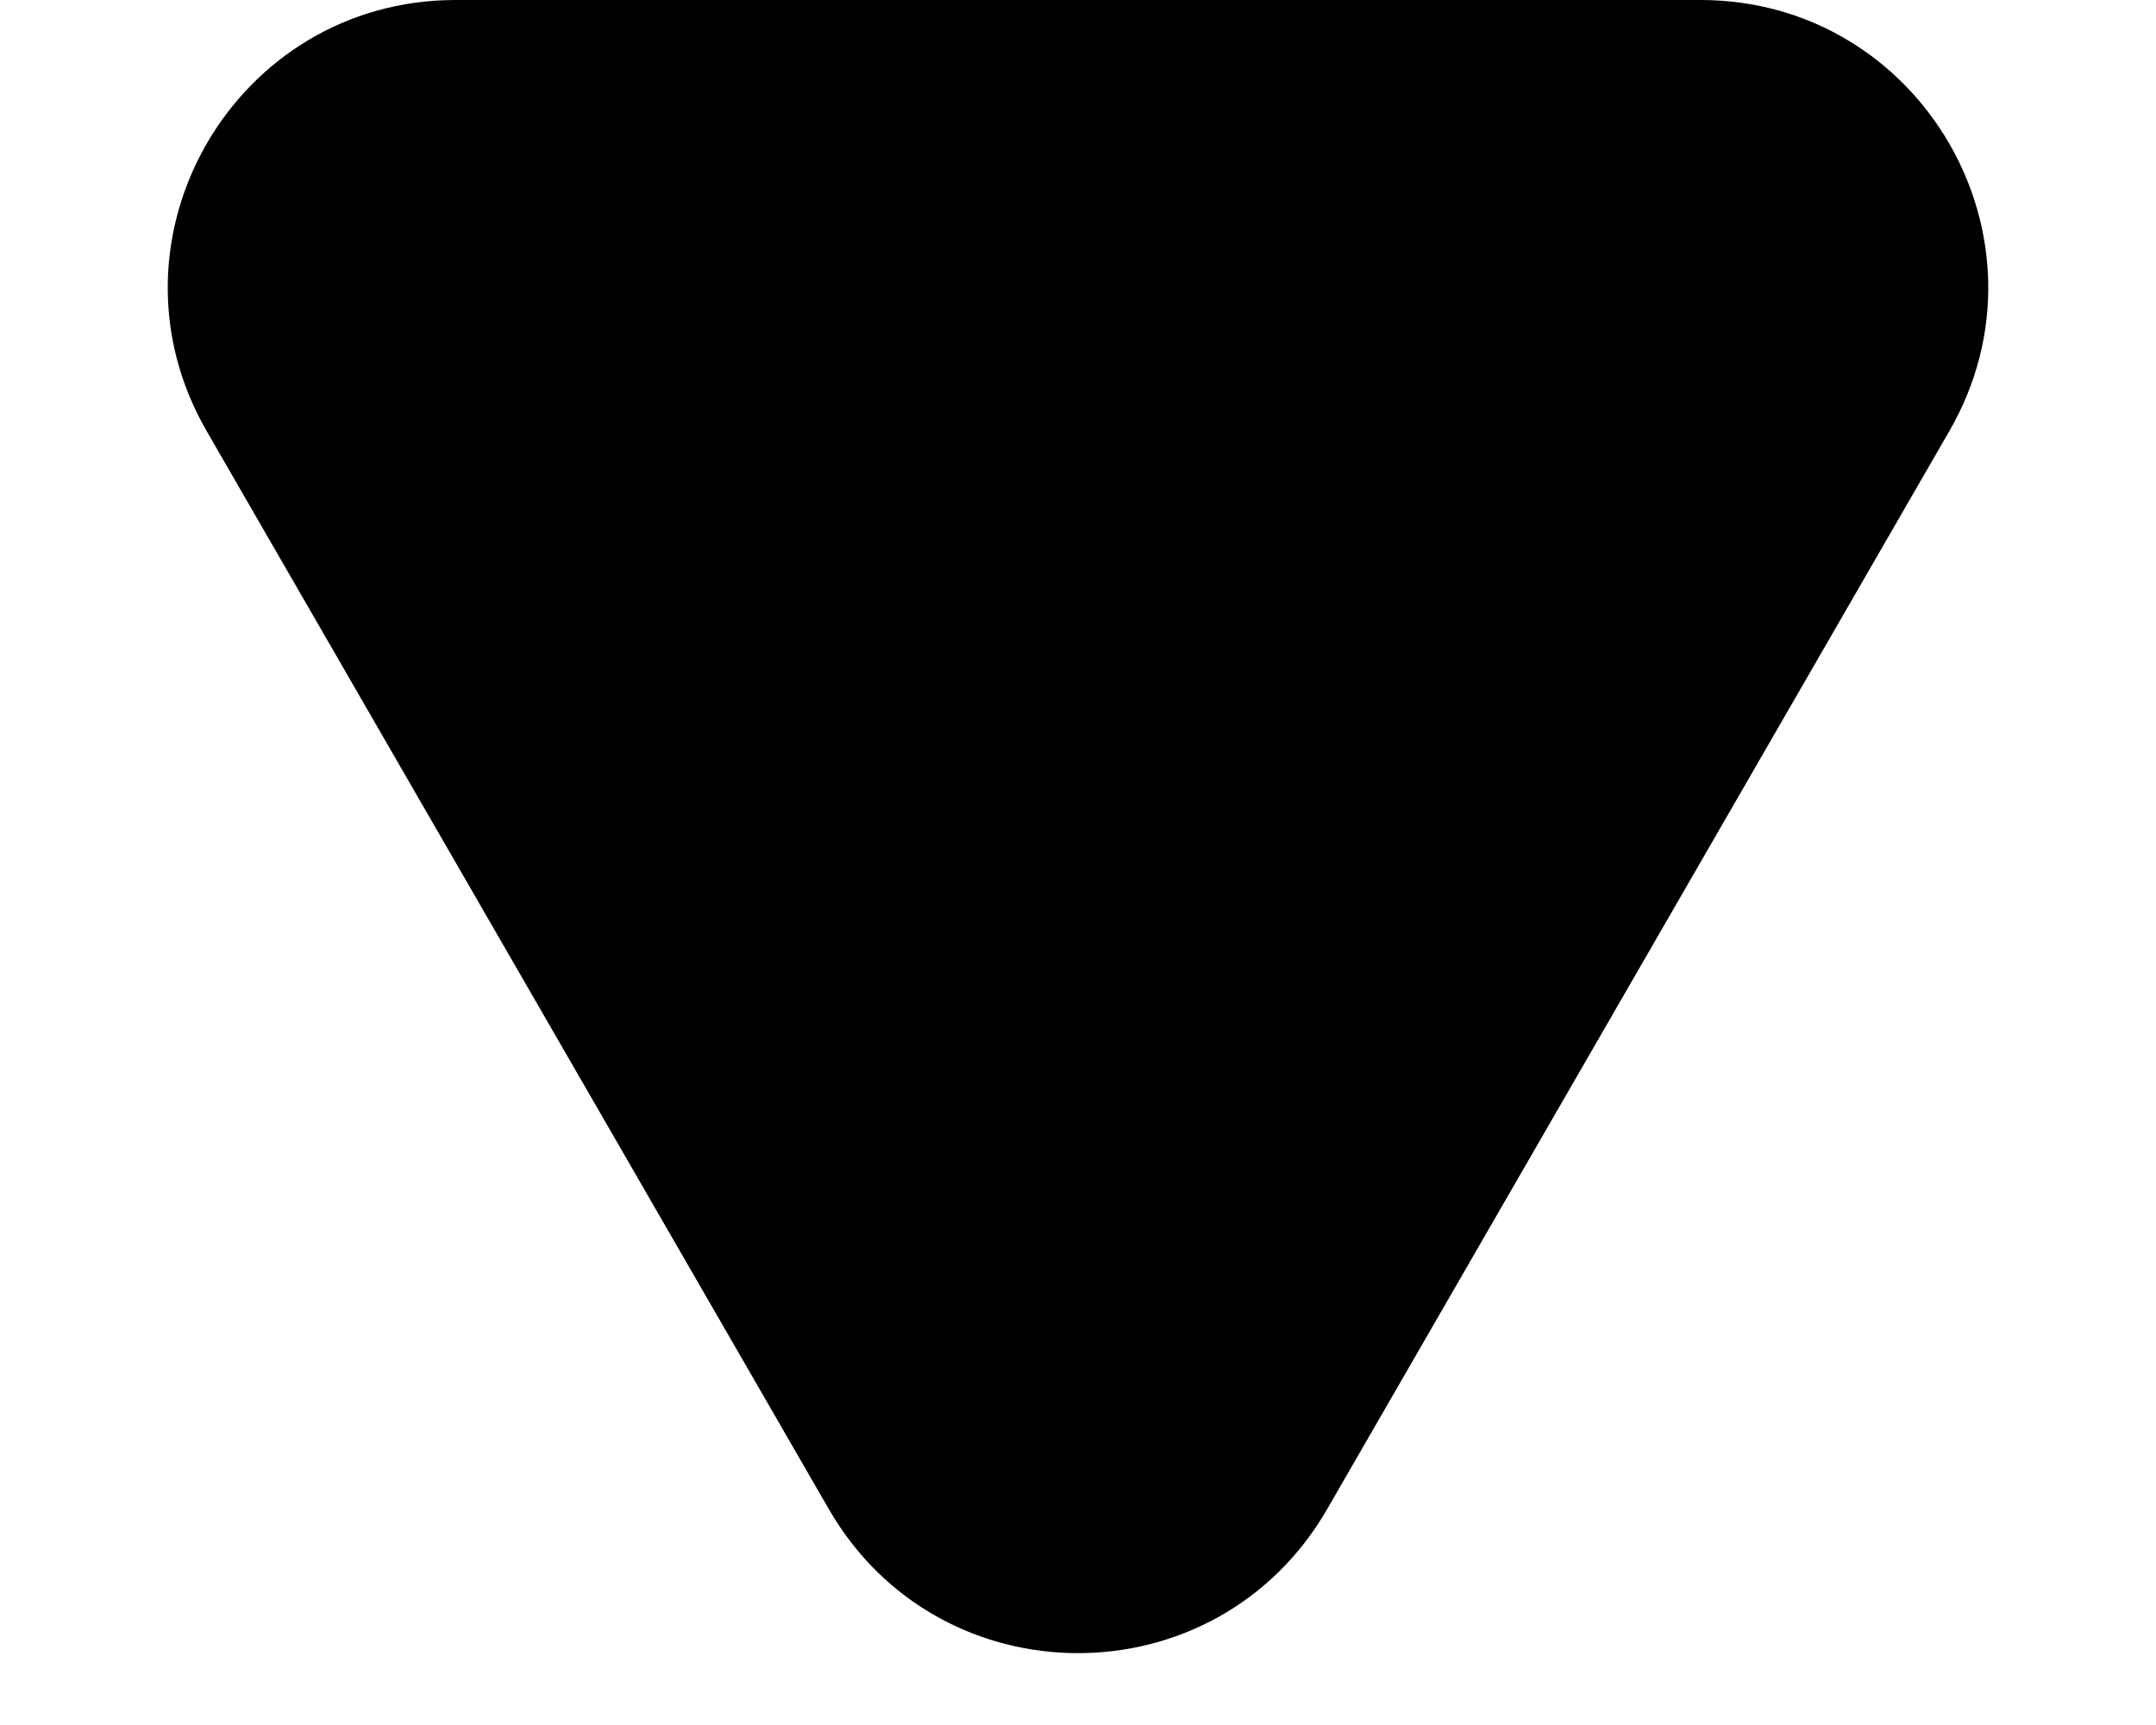
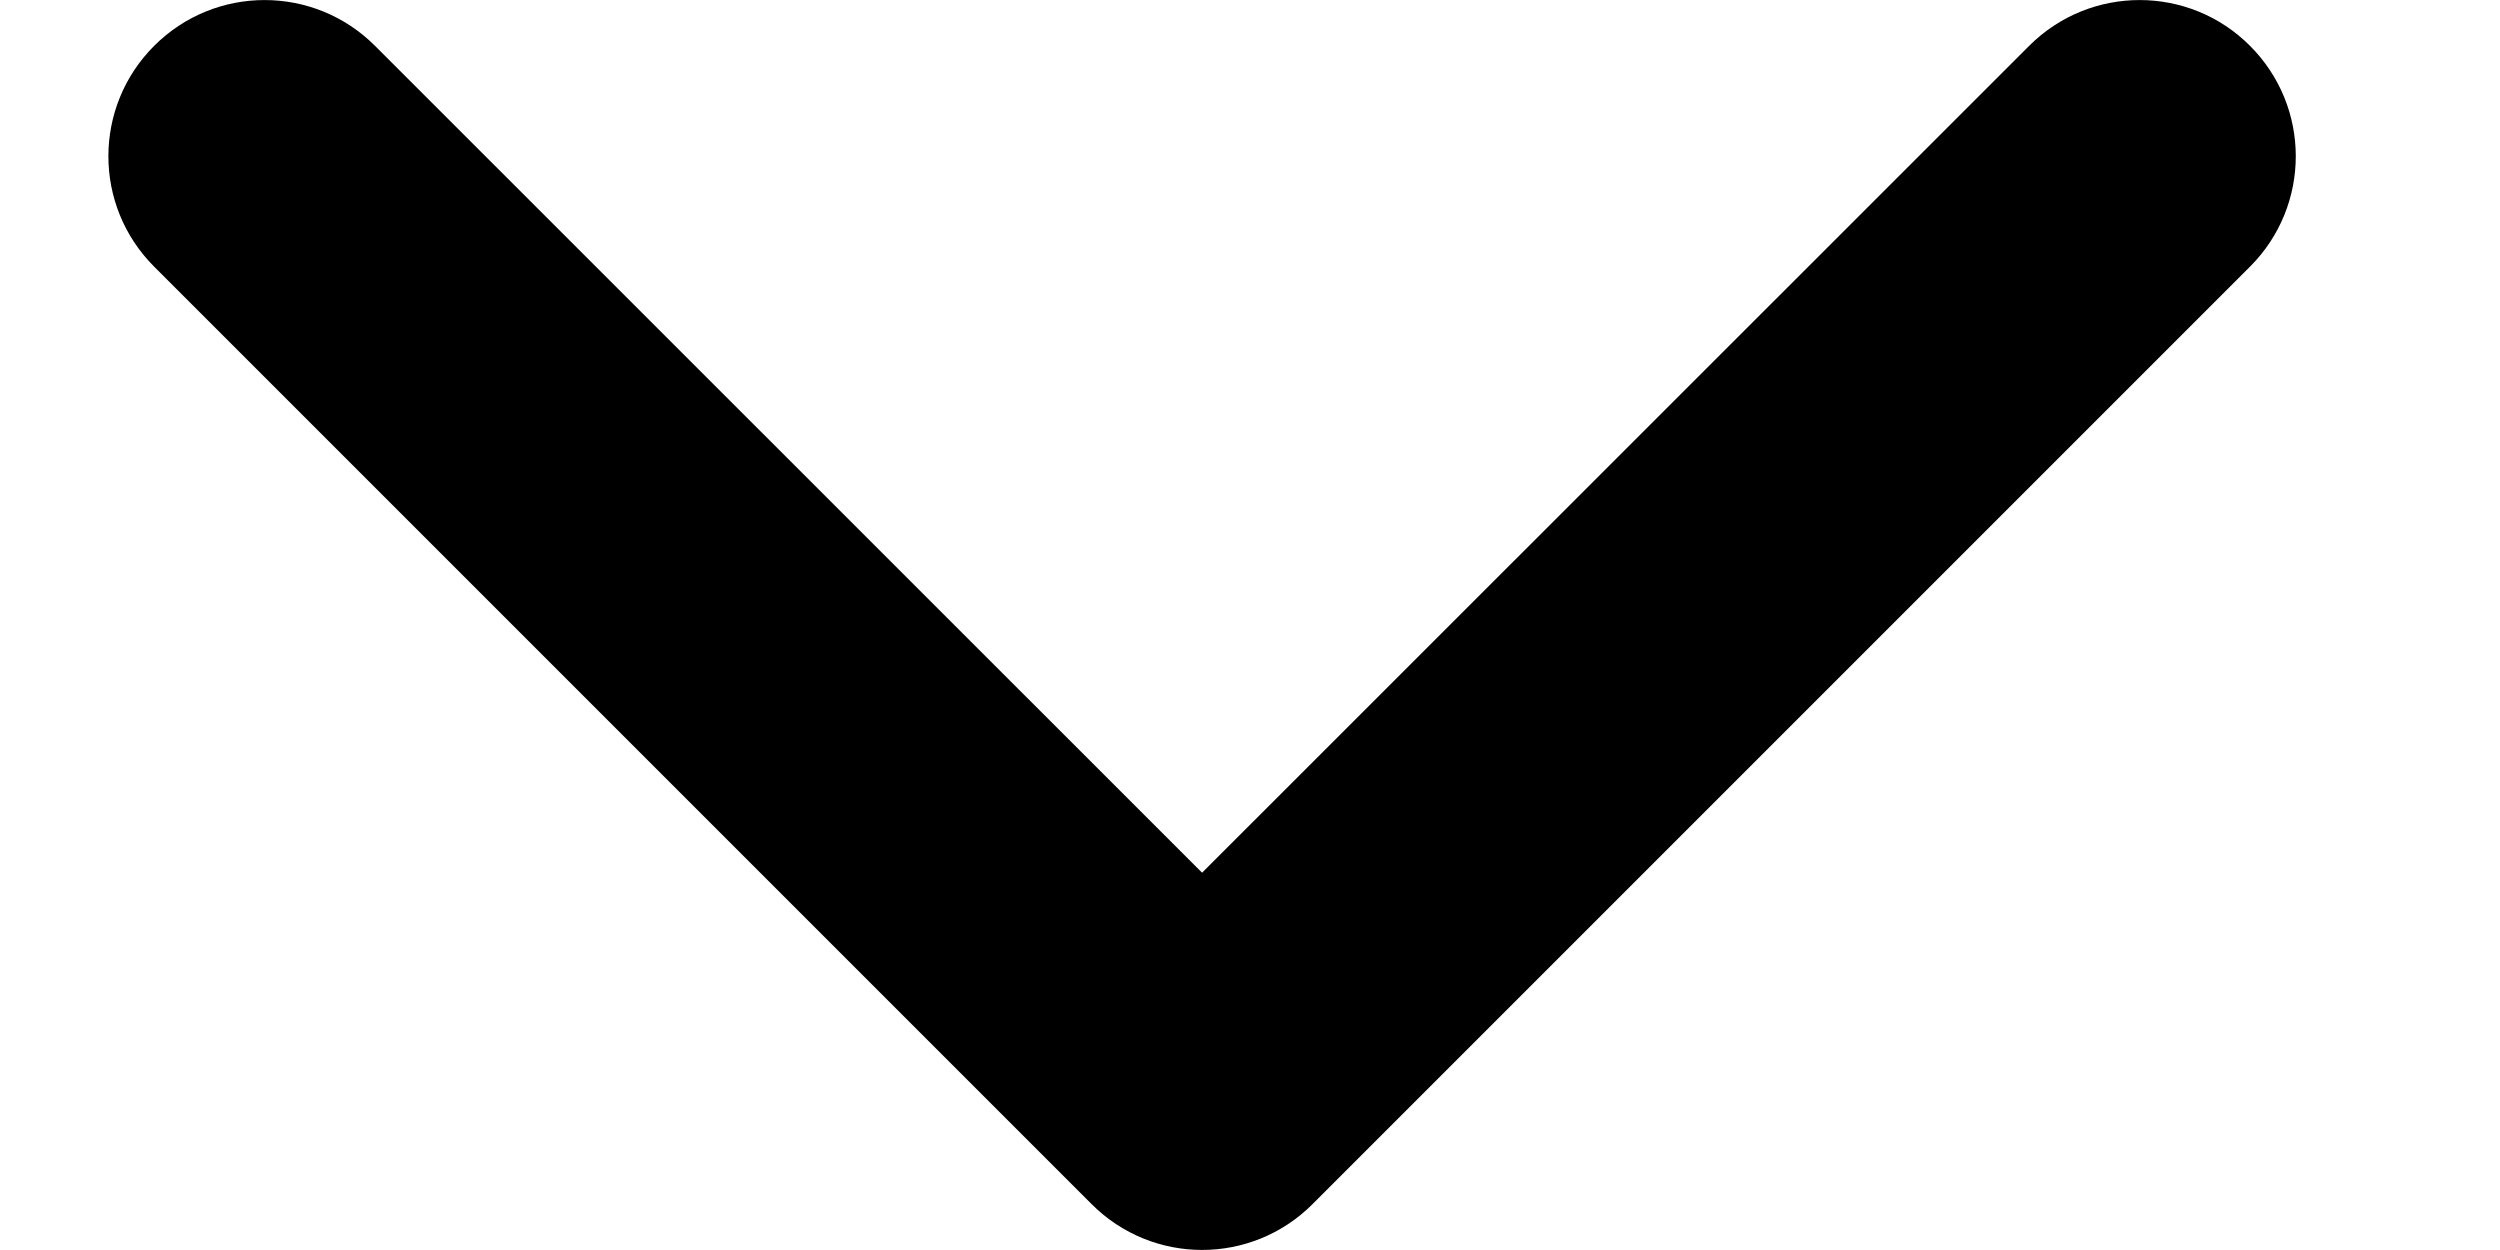
- <svg xmlns="http://www.w3.org/2000/svg" viewBox="0 0 10 8">
-   <path d="M6.155 7C5.641 7.889 4.359 7.889 3.845 7L0.959 2C0.445 1.111 1.087 1.82031e-06 2.113 1.73058e-06L7.887 1.22584e-06C8.913 1.13611e-06 9.555 1.111 9.041 2L6.155 7Z" />
+ <svg xmlns="http://www.w3.org/2000/svg" viewBox="0 0 12 6">
+   <path d="M0.74 0.22C1.033 -0.073 1.507 -0.073 1.8 0.22L5.77 4.189L9.74 0.22C10.033 -0.073 10.508 -0.073 10.8 0.22C11.093 0.513 11.093 0.987 10.8 1.28L6.3 5.78C6.007 6.073 5.533 6.073 5.24 5.78L0.74 1.28C0.447 0.987 0.447 0.513 0.74 0.22Z" />
</svg>
